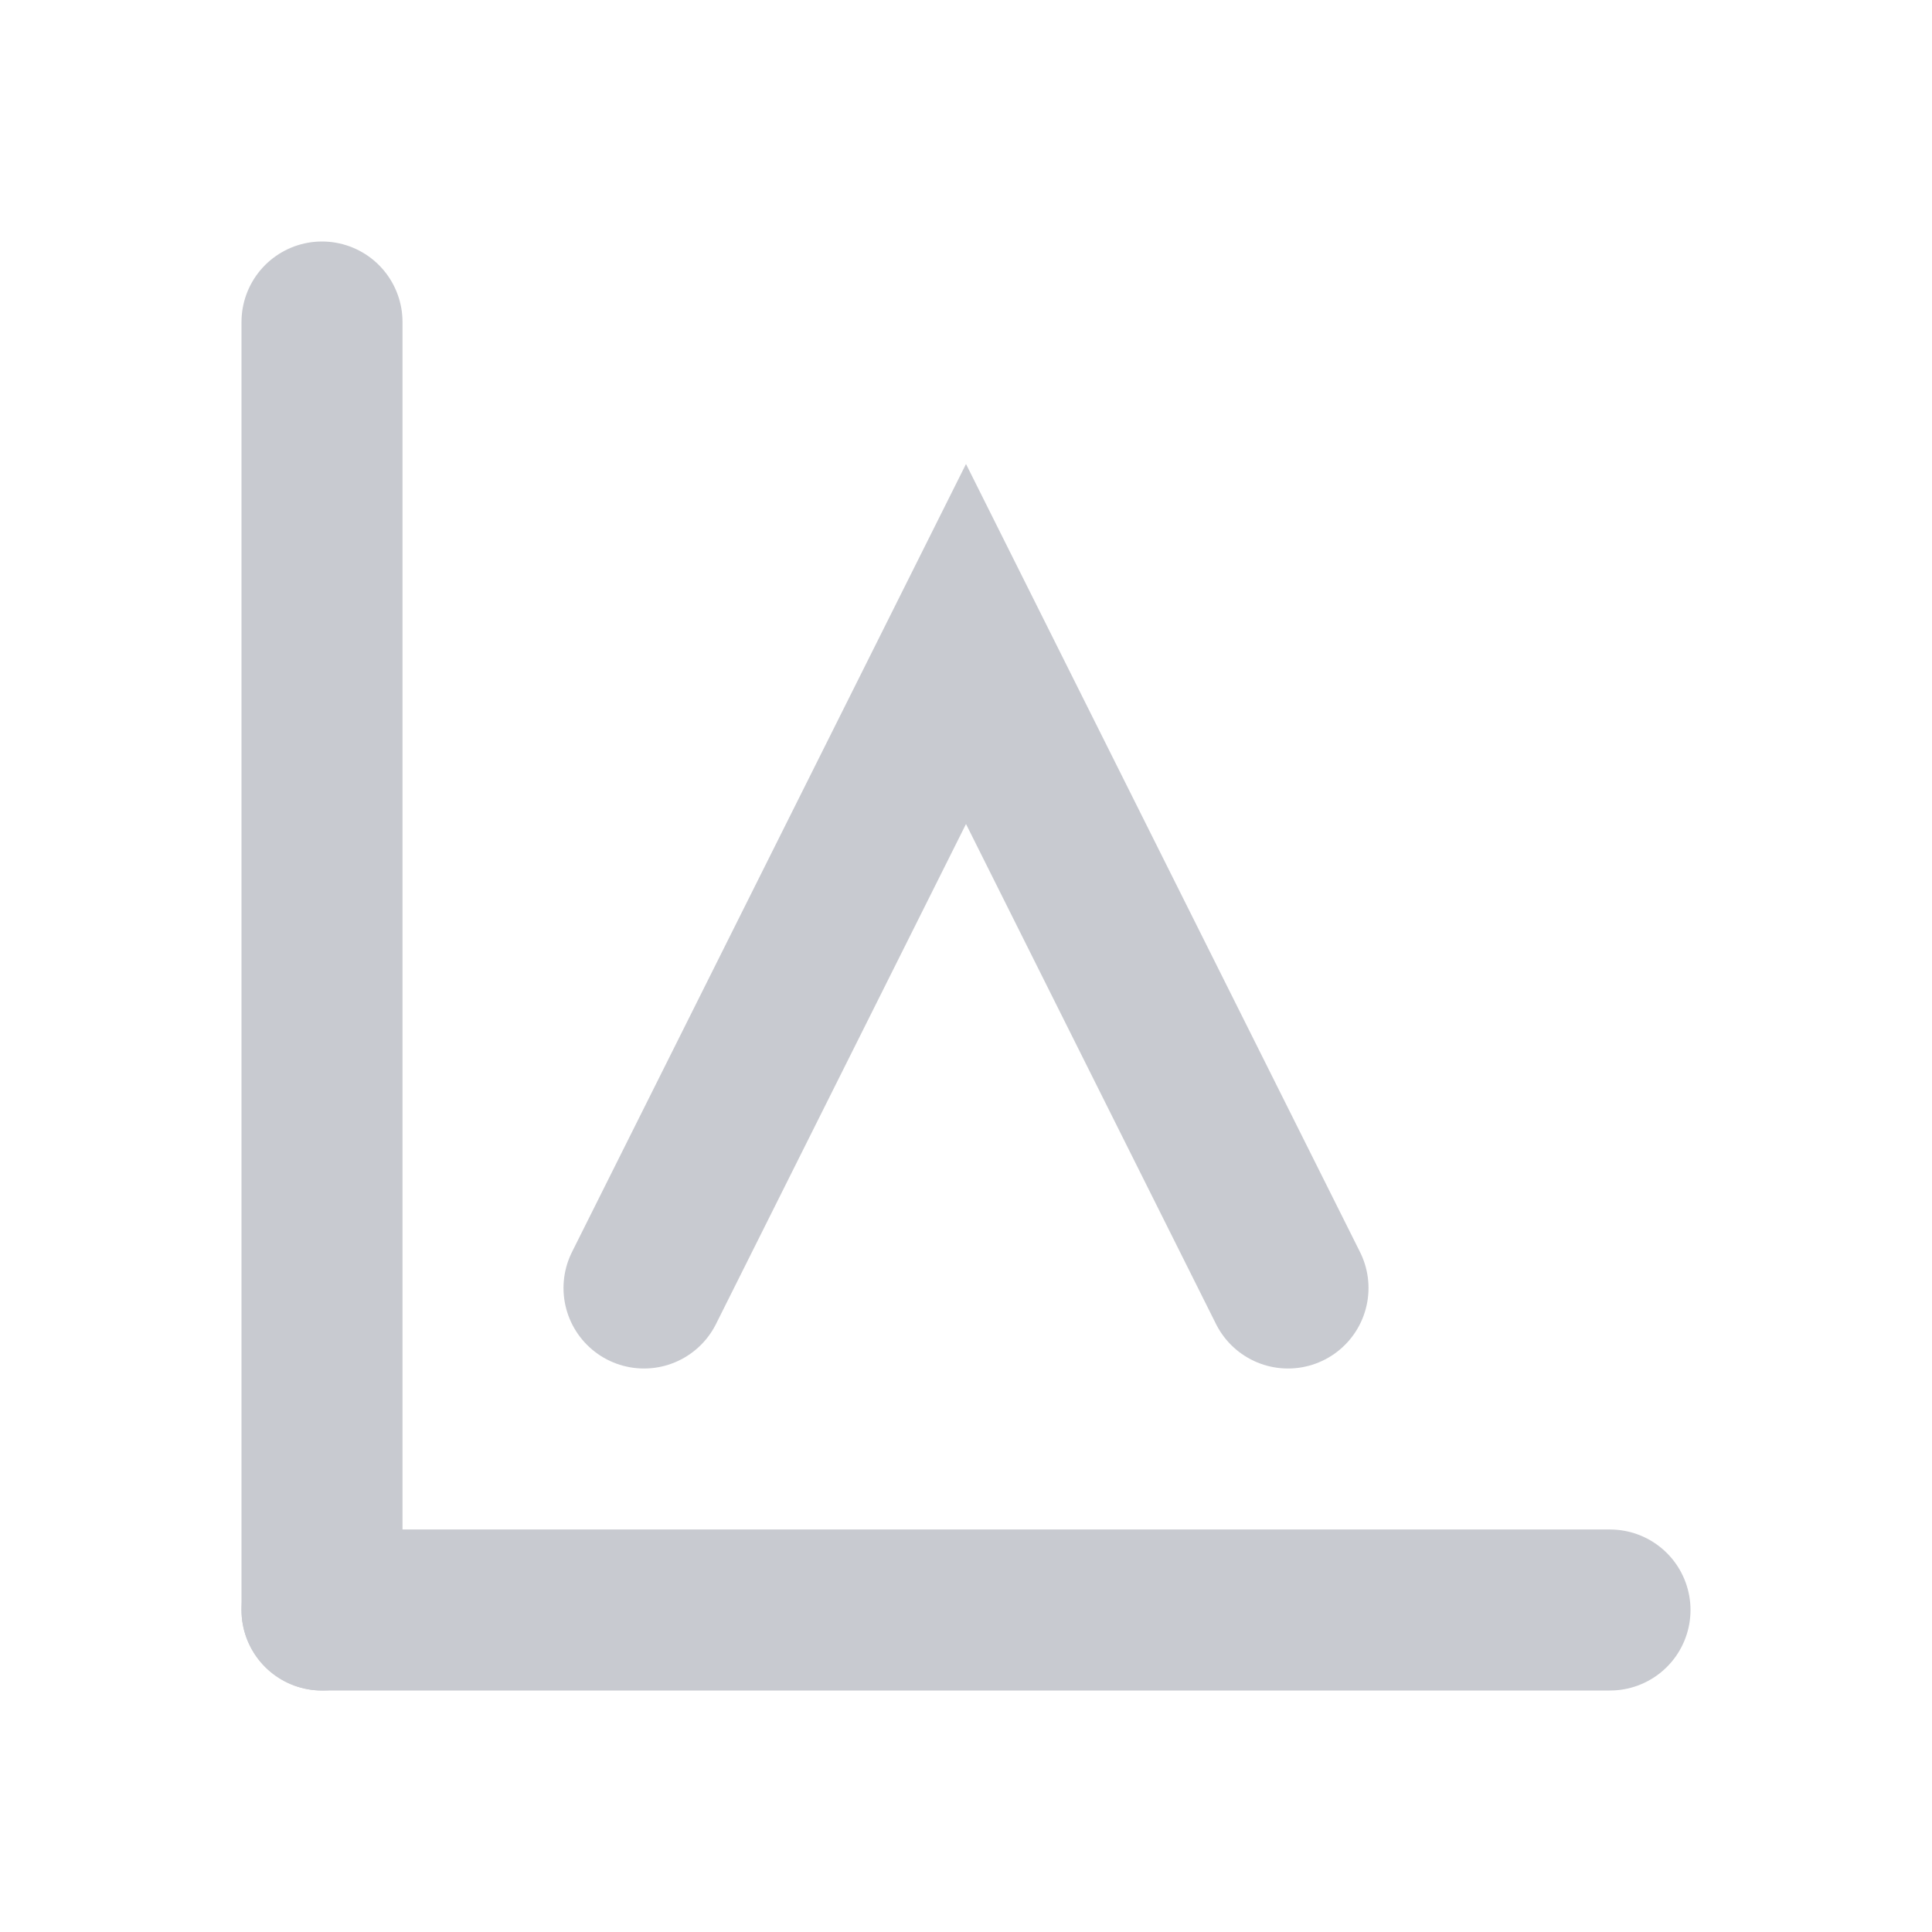
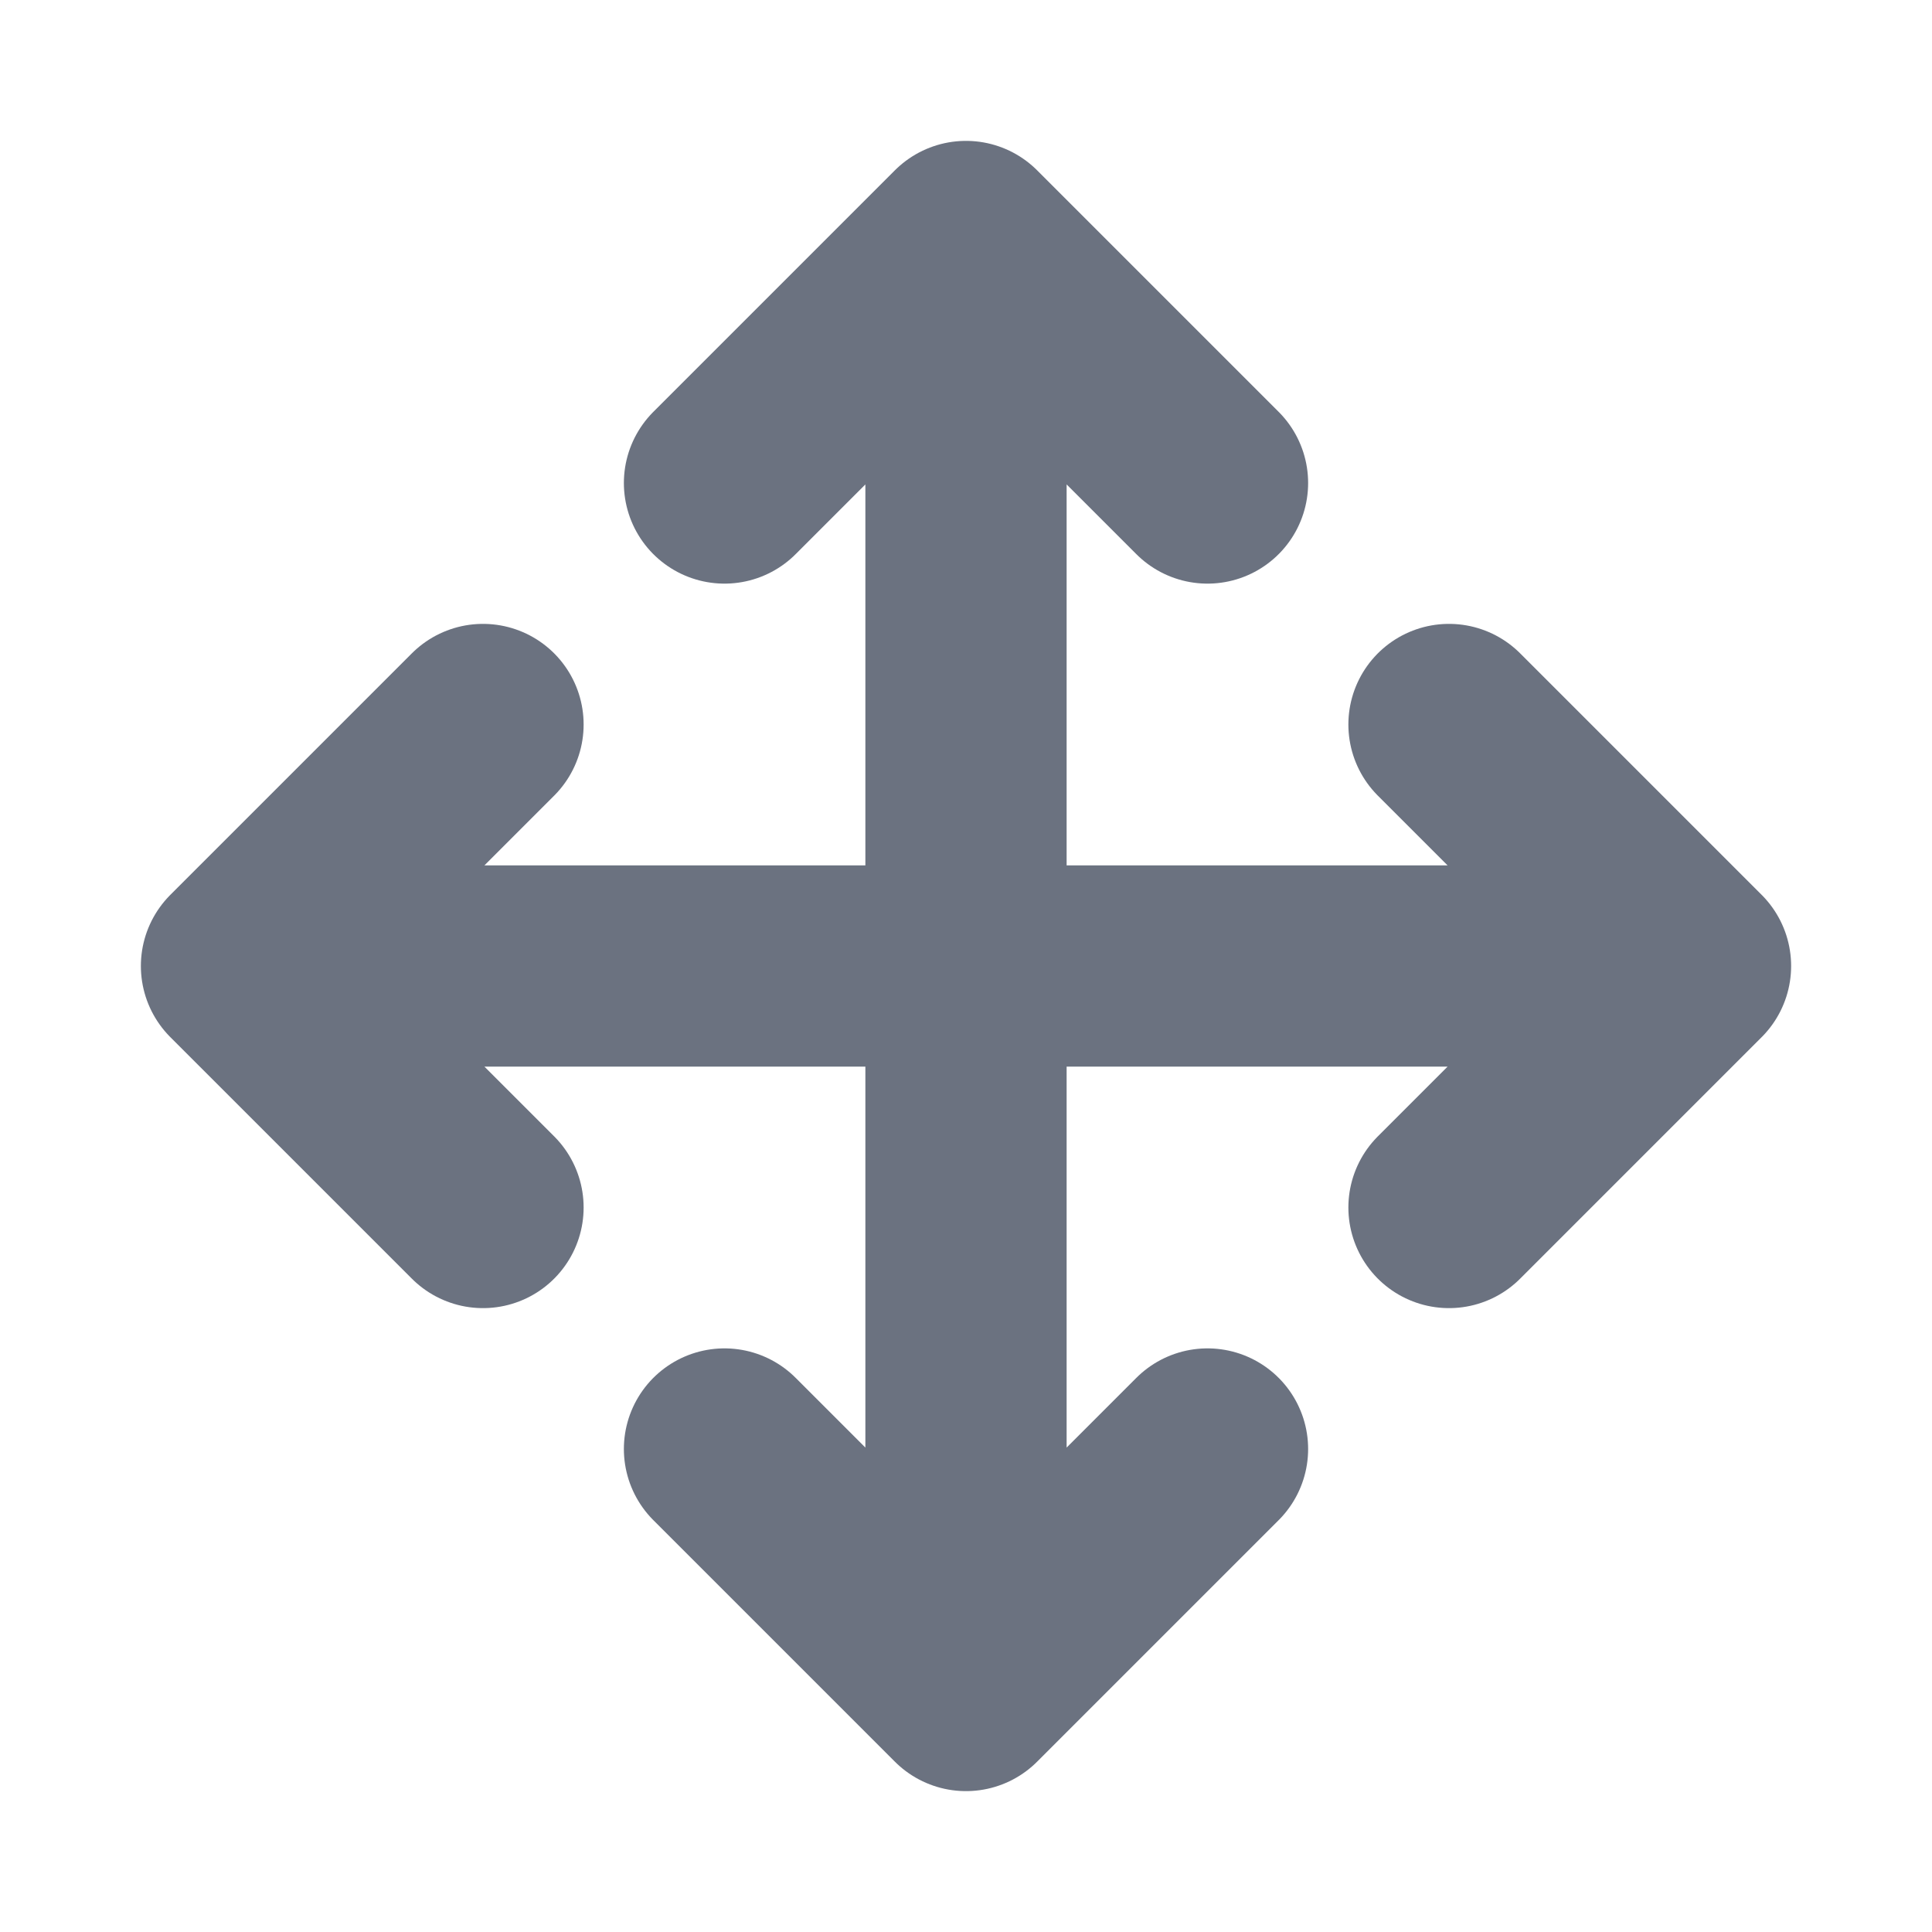
- <svg width="14" height="14" viewBox="0 0 24 24" fill="none" stroke="#c8cad0" stroke-width="2" stroke-linecap="round">
-   <path d="M4 20h16" />
-   <path d="M4 20V4" />
-   <path d="M8 16l4-8 4 8" />
+ <svg xmlns="http://www.w3.org/2000/svg" width="24" height="24" viewBox="0 0 24 24" fill="none" stroke="#6b7280" stroke-width="2.5" stroke-linecap="round" stroke-linejoin="round">
+   <path d="M12 3V21M3 12H21M6 9L3 12L6 15M18 9L21 12L18 15M9 6L12 3L15 6M9 18L12 21L15 18" />
</svg>
